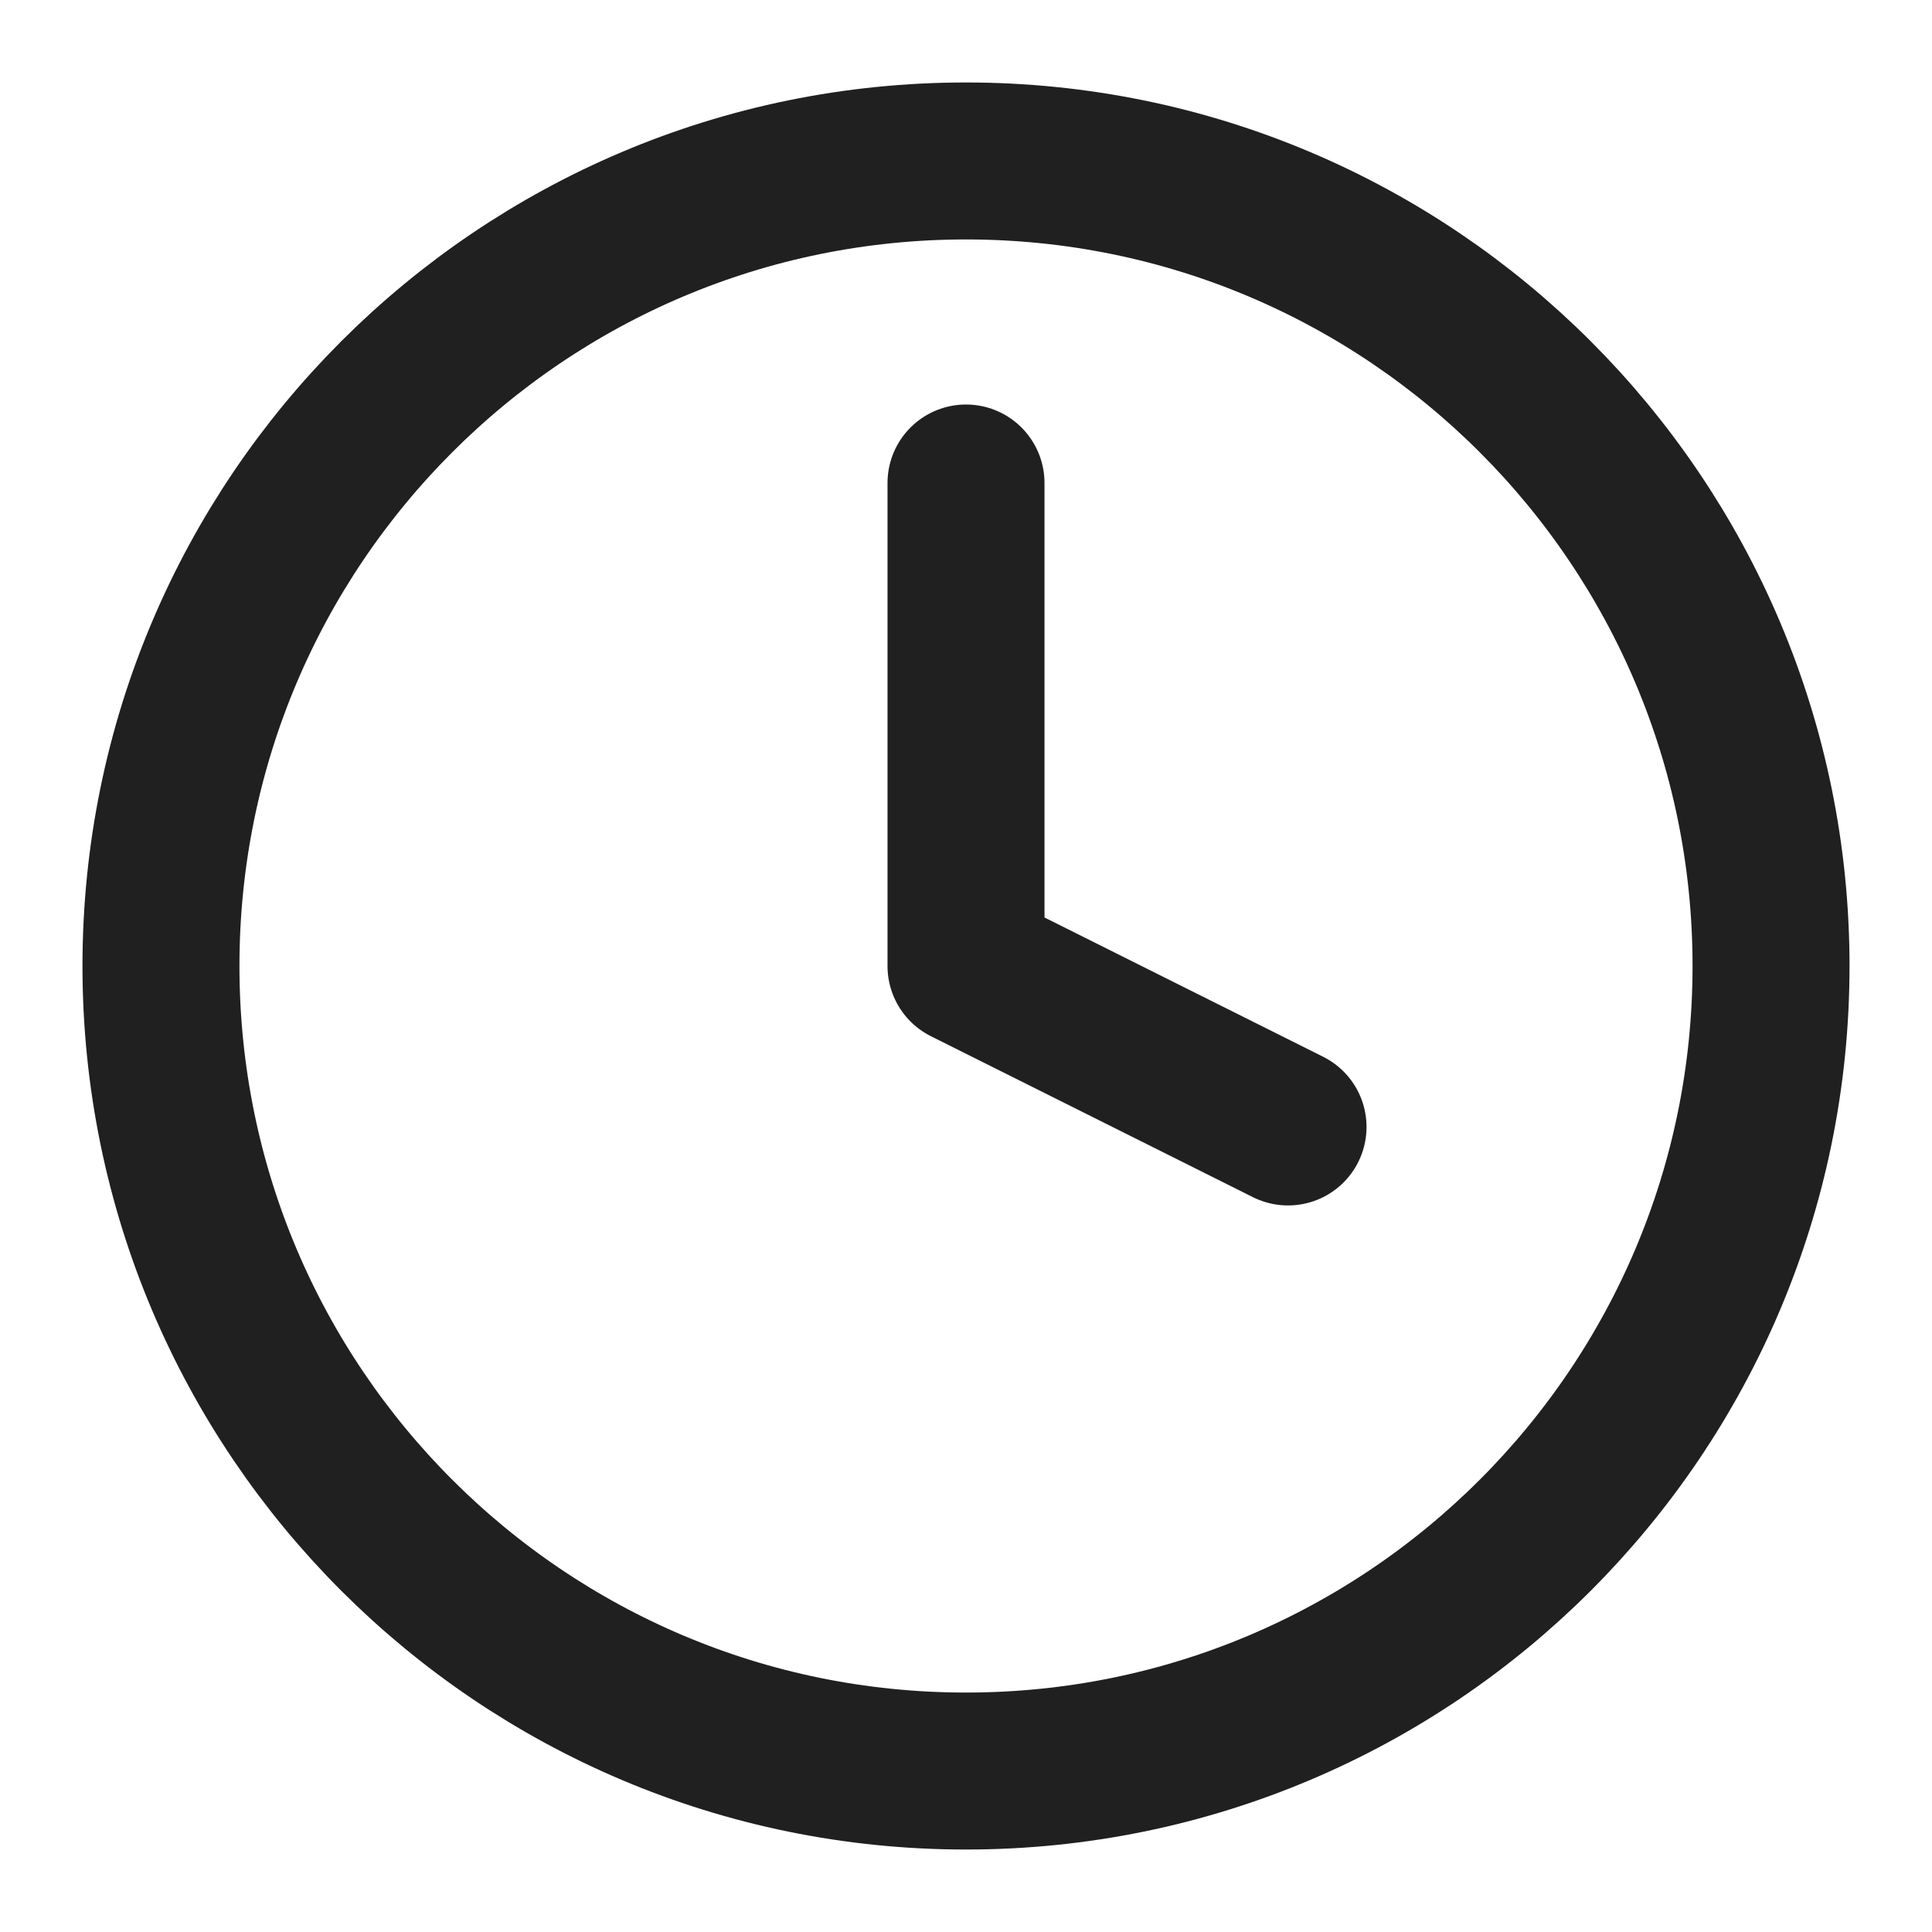
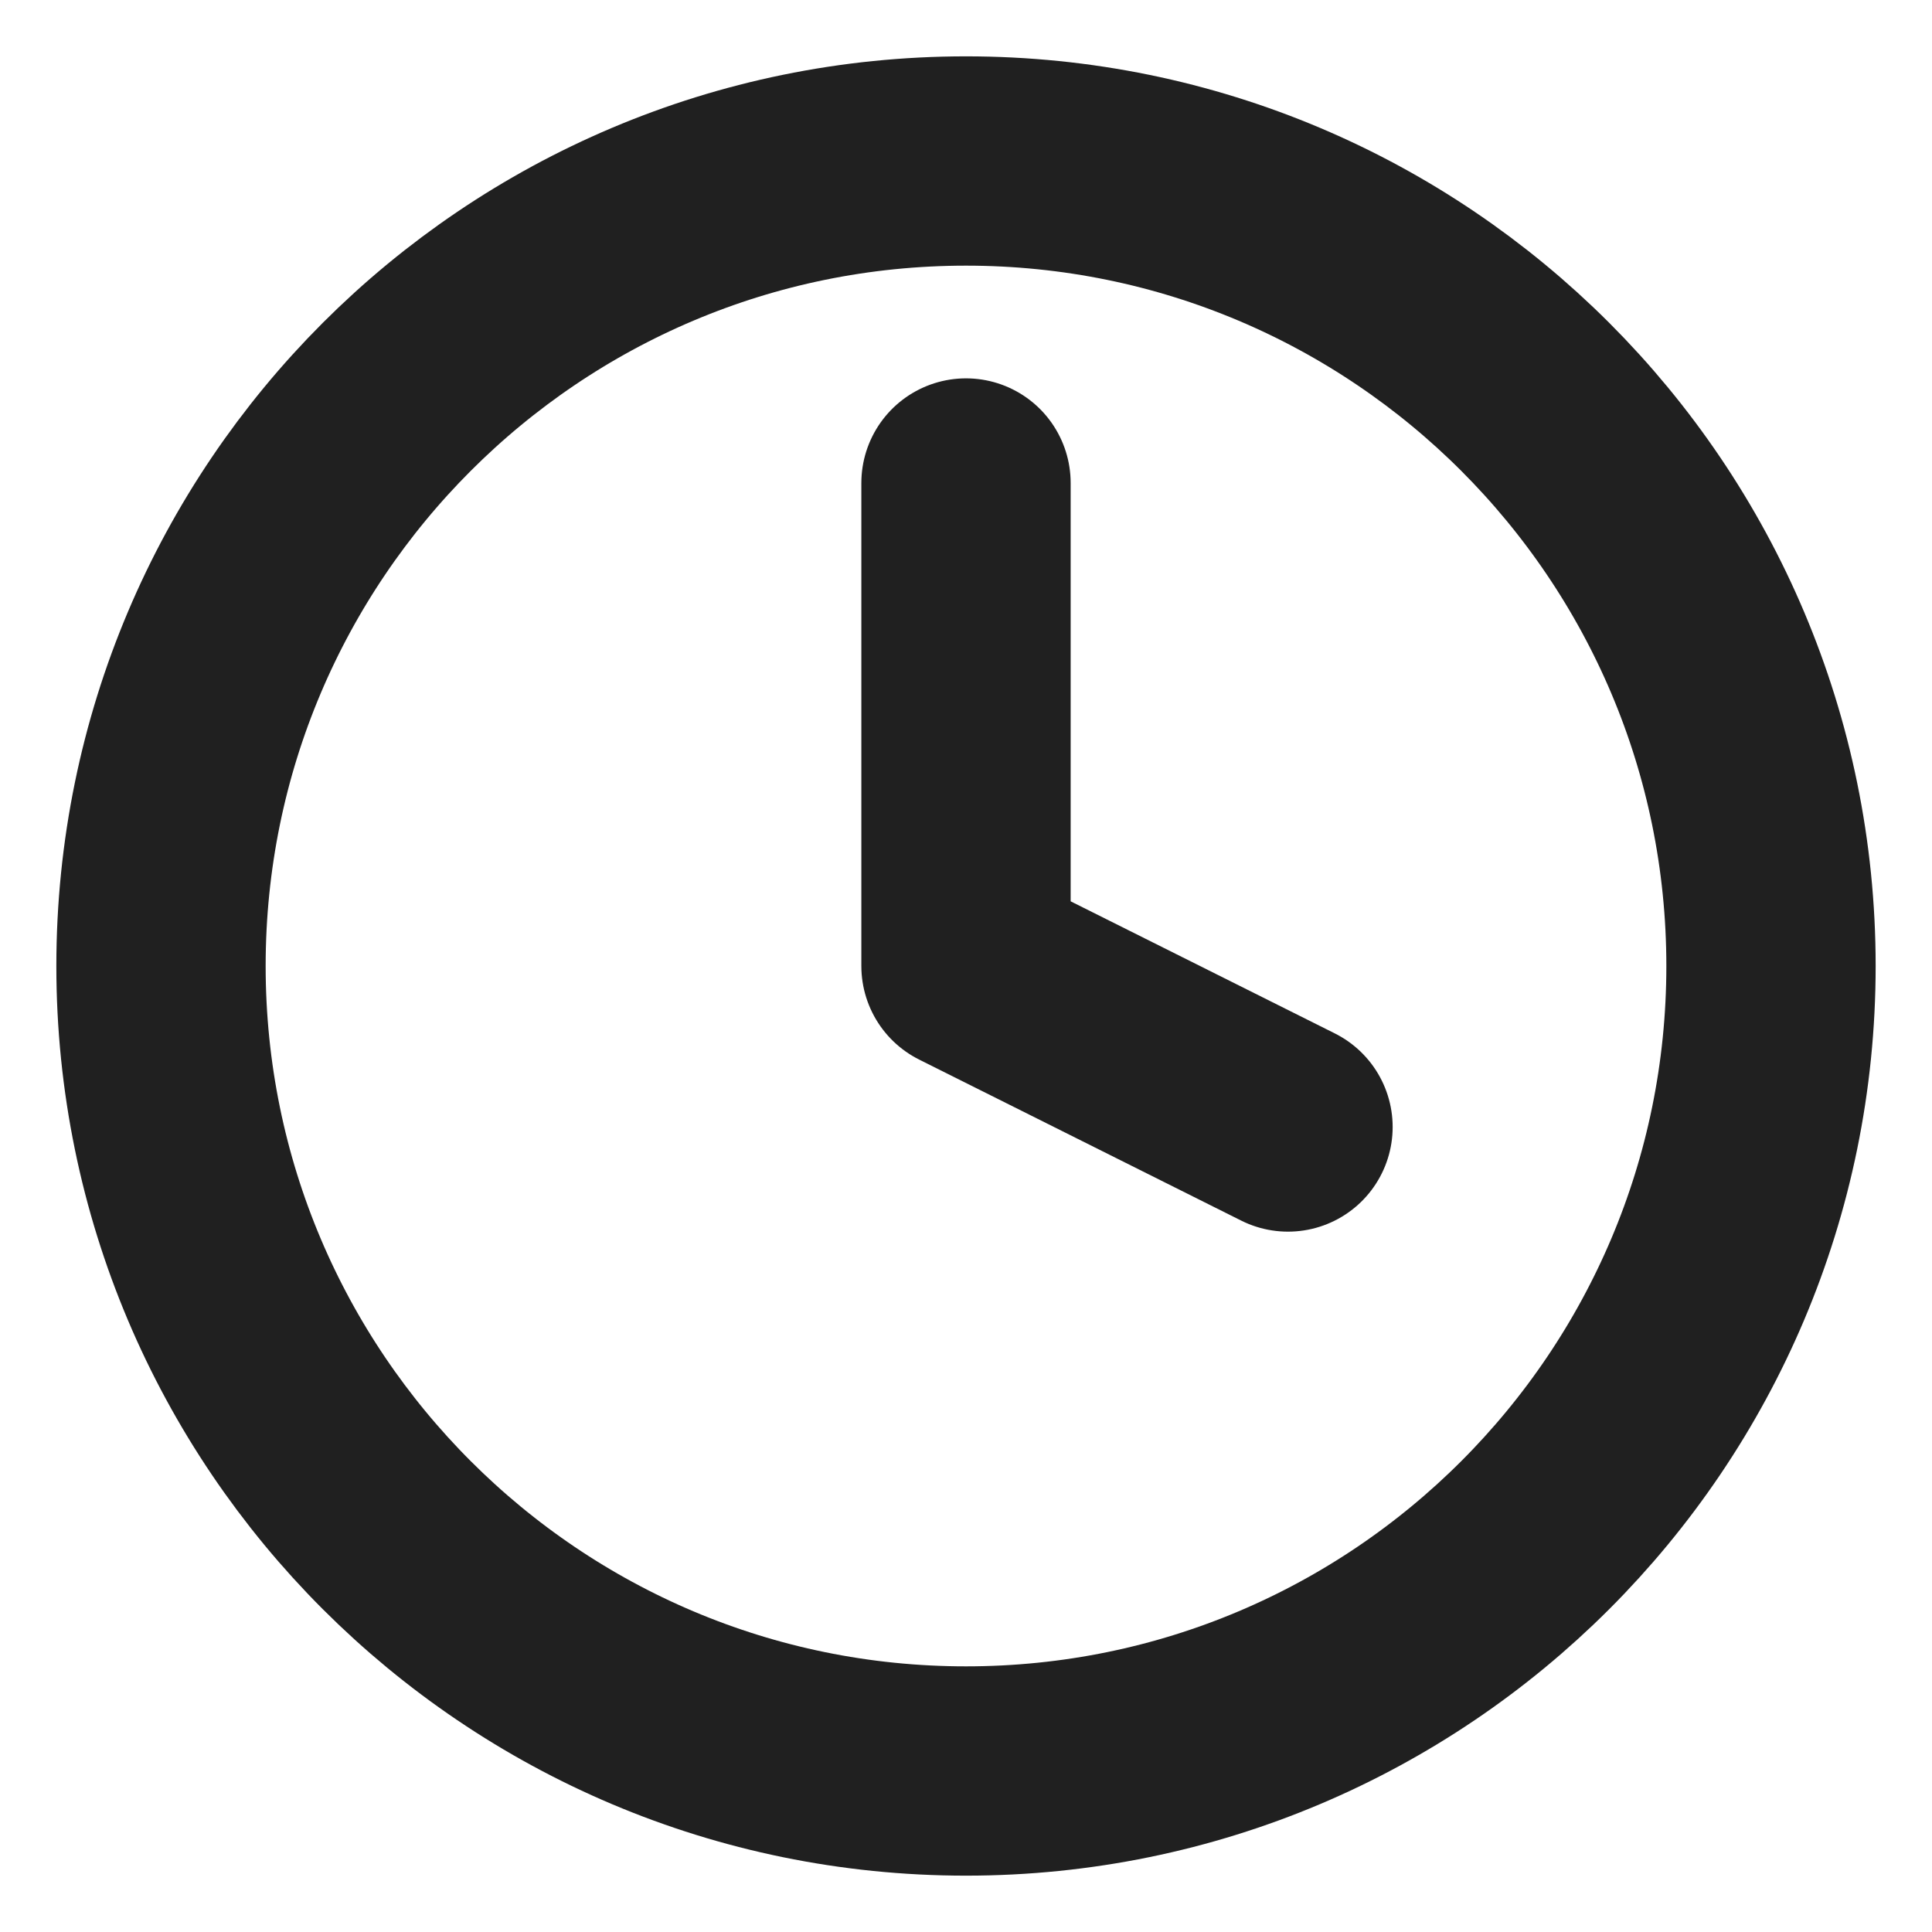
- <svg xmlns="http://www.w3.org/2000/svg" width="16" height="16" viewBox="0 0 16 16" fill="none">
-   <path d="M-868 -188C-868 -192.418 -864.418 -196 -860 -196H204C208.418 -196 212 -192.418 212 -188V1466C212 1470.42 208.418 1474 204 1474H-860C-864.418 1474 -868 1470.42 -868 1466V-188Z" fill="white" />
-   <path d="M-860 -196V-195H204V-196V-197H-860V-196ZM212 -188H211V1466H212H213V-188H212ZM204 1474V1473H-860V1474V1475H204V1474ZM-868 1466H-867V-188H-868H-869V1466H-868ZM-860 1474V1473C-863.866 1473 -867 1469.87 -867 1466H-868H-869C-869 1470.97 -864.971 1475 -860 1475V1474ZM212 1466H211C211 1469.87 207.866 1473 204 1473V1474V1475C208.971 1475 213 1470.97 213 1466H212ZM204 -196V-195C207.866 -195 211 -191.866 211 -188H212H213C213 -192.971 208.971 -197 204 -197V-196ZM-860 -196V-197C-864.971 -197 -869 -192.971 -869 -188H-868H-867C-867 -191.866 -863.866 -195 -860 -195V-196Z" fill="#F1F1F1" />
-   <path d="M8 4V8L10.667 9.333M14.667 8C14.667 11.682 11.682 14.667 8 14.667C4.318 14.667 1.333 11.682 1.333 8C1.333 4.318 4.318 1.333 8 1.333C11.682 1.333 14.667 4.318 14.667 8Z" stroke="#202020" stroke-width="1.3" stroke-linecap="round" stroke-linejoin="round" />
+ <svg xmlns="http://www.w3.org/2000/svg" width="12" height="12" viewBox="0 0 12 12" fill="none">
+   <path d="M-928 -92C-928 -96.418 -924.418 -100 -920 -100H144C148.418 -100 152 -96.418 152 -92V1562C152 1566.42 148.418 1570 144 1570H-920C-924.418 1570 -928 1566.42 -928 1562V-92Z" fill="white" />
+   <path d="M-920 -100V-99H144V-100V-101H-920V-100ZM152 -92H151V1562H152H153V-92H152ZM144 1570V1569H-920V1570V1571H144V1570ZM-928 1562H-927V-92H-928H-929V1562H-928ZM-920 1570V1569C-923.866 1569 -927 1565.87 -927 1562H-928H-929C-929 1566.97 -924.971 1571 -920 1571V1570ZM152 1562H151C151 1565.87 147.866 1569 144 1569V1570V1571C148.971 1571 153 1566.97 153 1562H152ZM144 -100V-99C147.866 -99 151 -95.866 151 -92H152H153C153 -96.971 148.971 -101 144 -101V-100ZM-920 -100V-101C-924.971 -101 -929 -96.971 -929 -92H-928H-927C-927 -95.866 -923.866 -99 -920 -99V-100Z" fill="#F1F1F1" />
+   <path d="M6 3V6L8 7M11 6C11 8.761 8.761 11 6 11C3.239 11 1 8.761 1 6C1 3.239 3.239 1 6 1C8.761 1 11 3.239 11 6Z" stroke="#202020" stroke-width="1.3" stroke-linecap="round" stroke-linejoin="round" />
  <defs>
    <clipPath id="clip0_7809_18809">
-       <rect width="16" height="16" fill="white" />
+       <rect width="12" height="12" fill="white" />
    </clipPath>
  </defs>
</svg>
